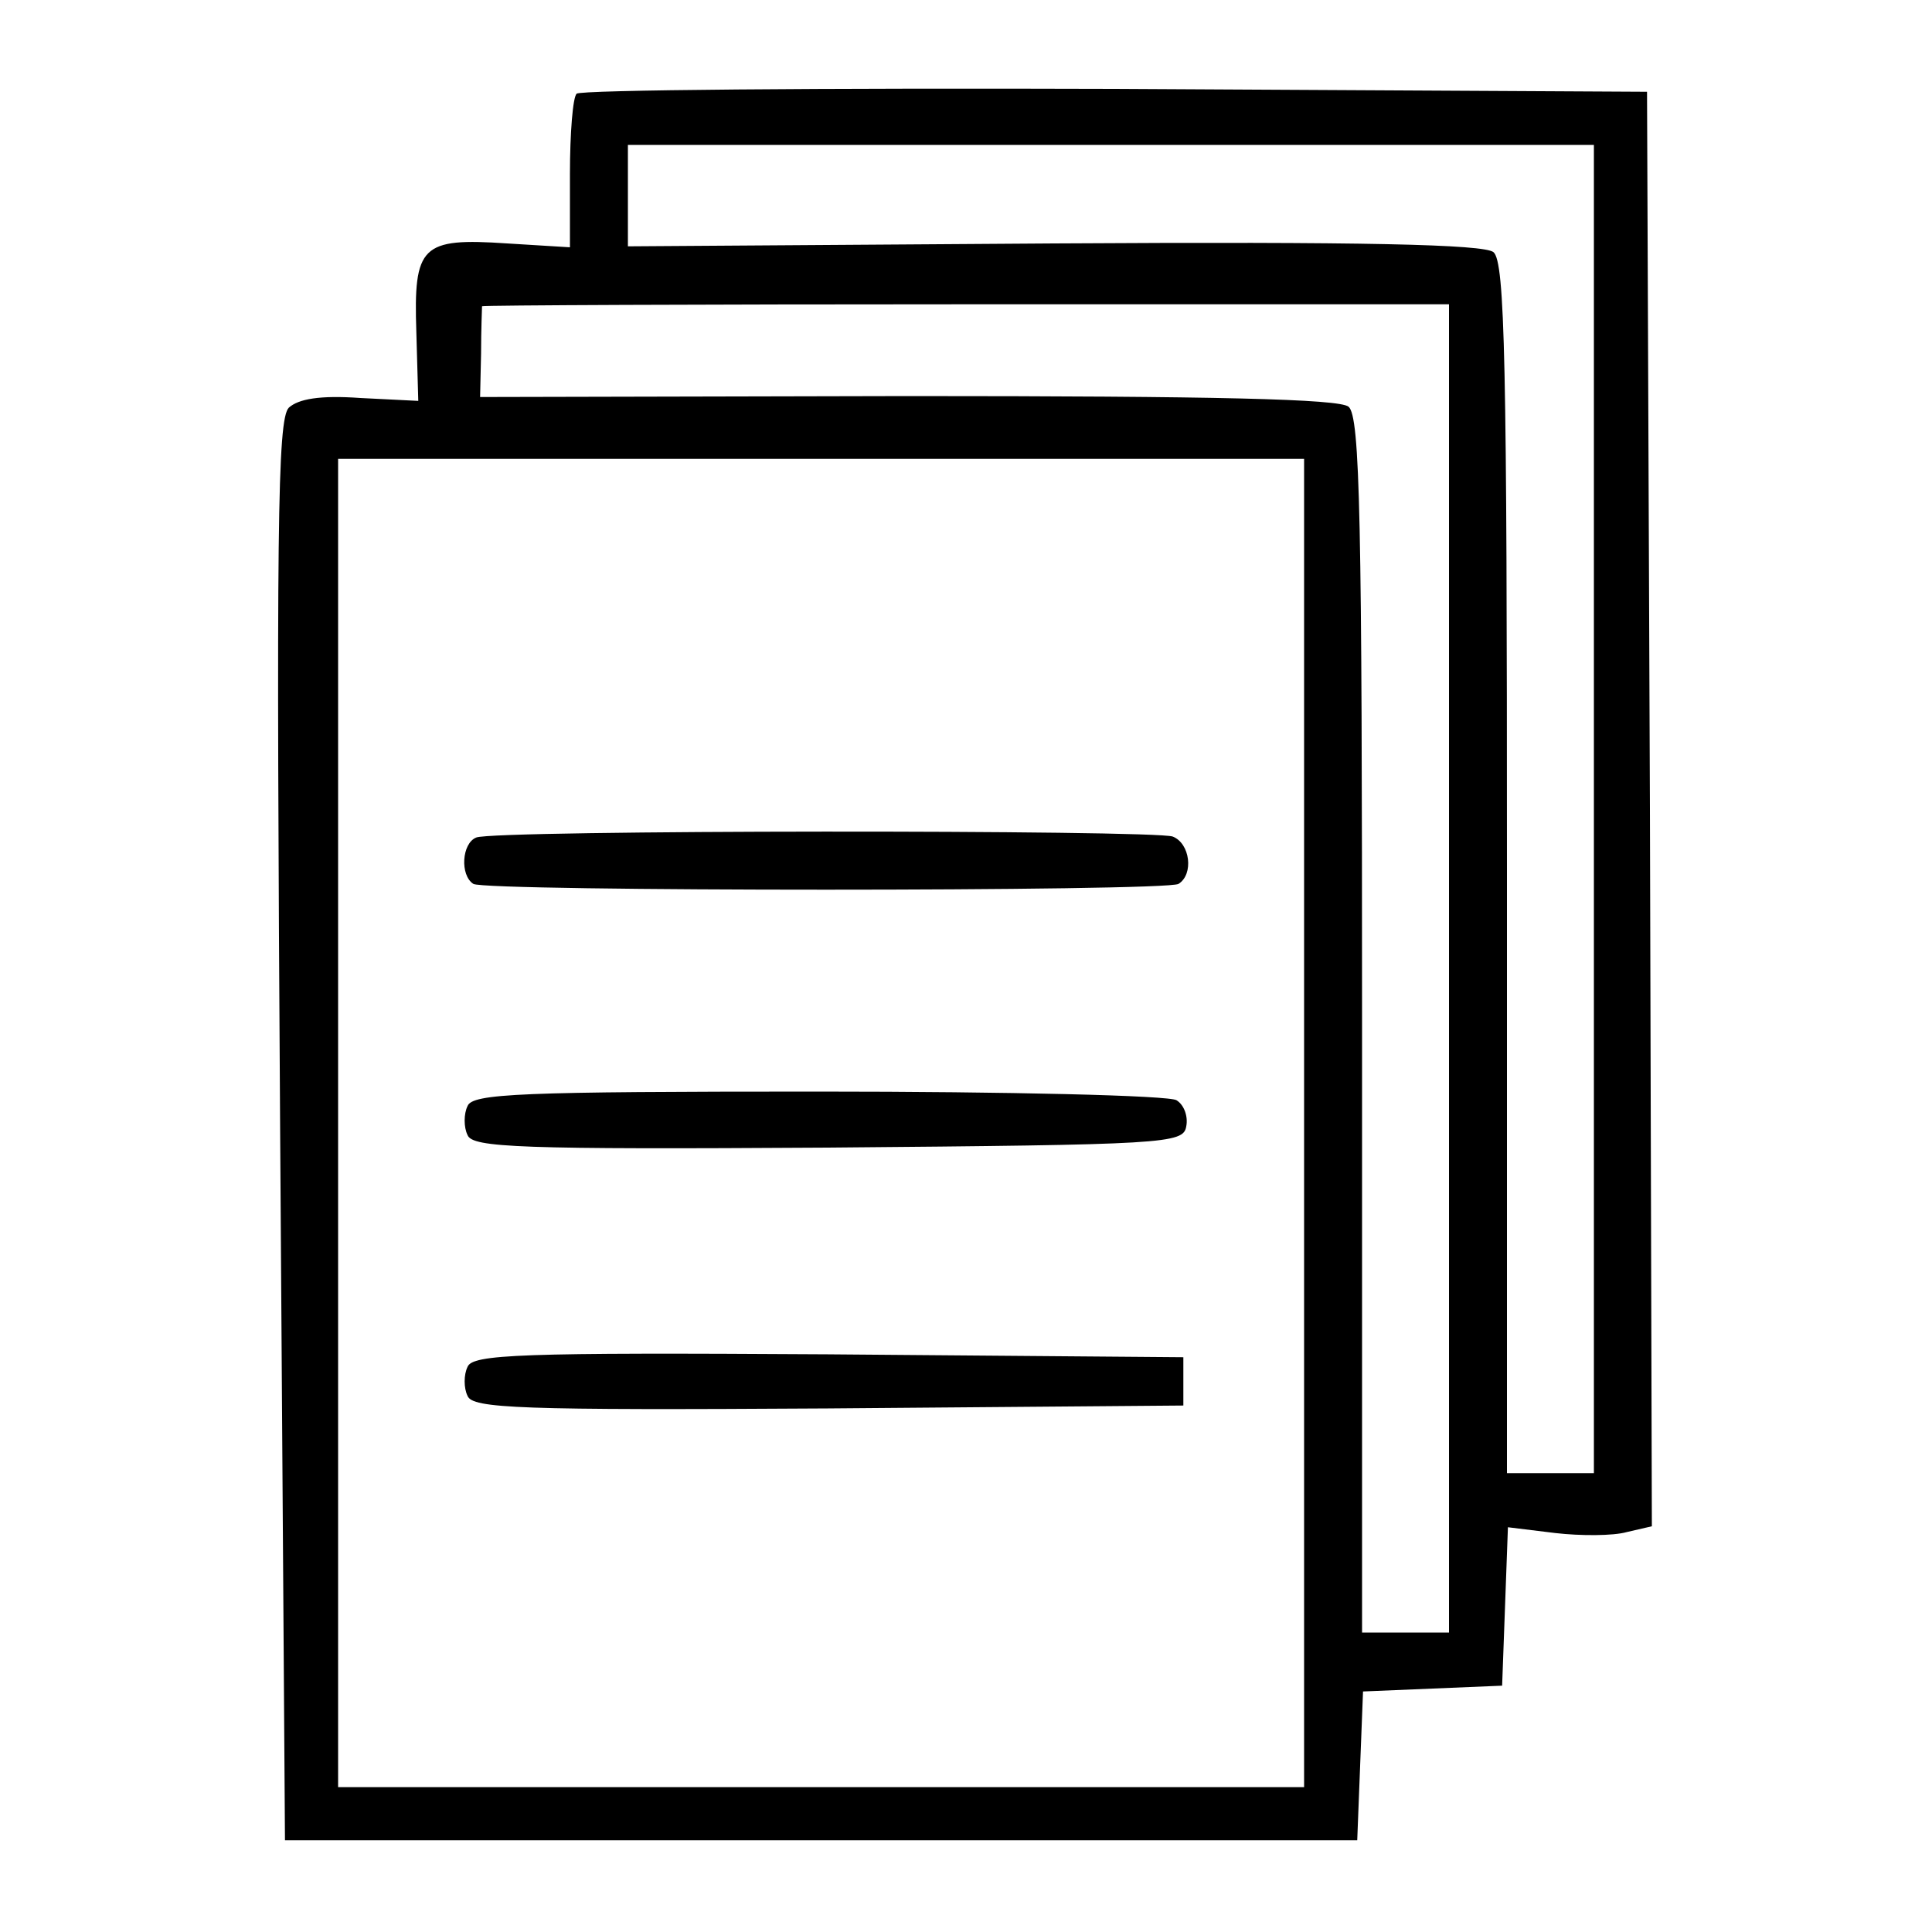
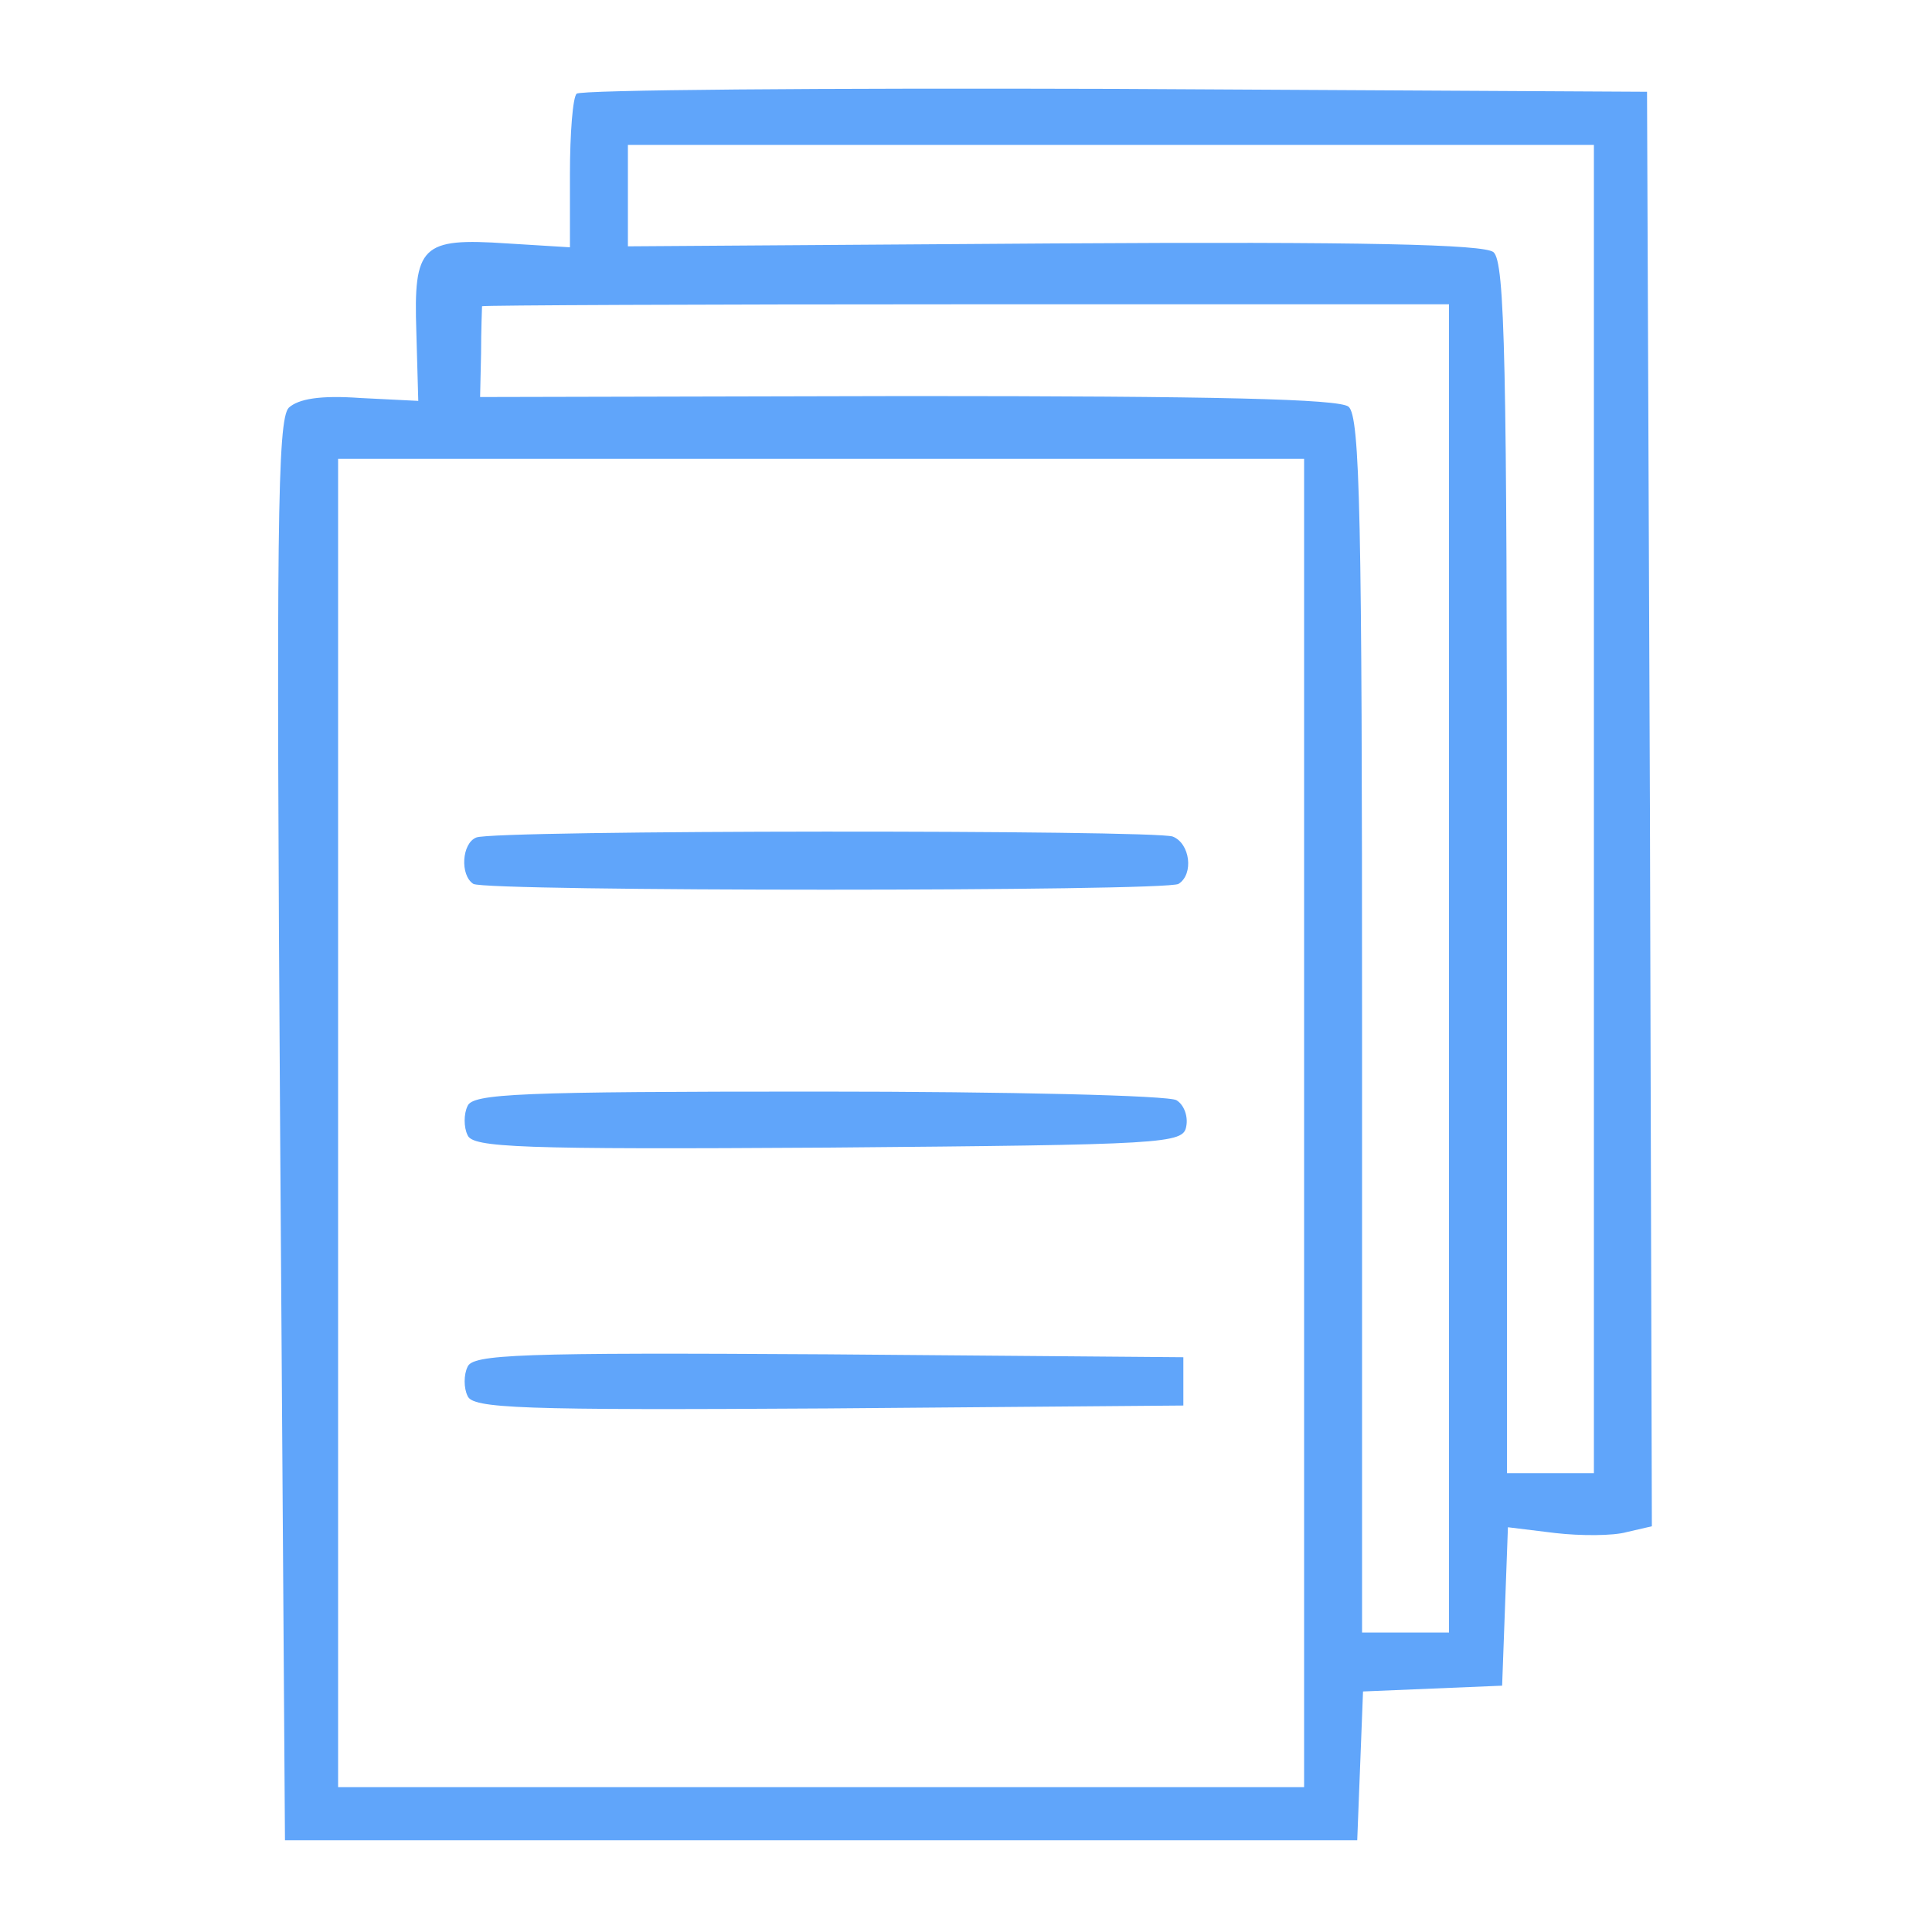
<svg xmlns="http://www.w3.org/2000/svg" version="1.0" width="200pt" height="200pt" viewBox="0 0 200 200" preserveAspectRatio="xMidYMid meet">
-   <g transform="translate(0,200) scale(0.1,-0.1)" fill="#000000" stroke="none">
+   <g transform="translate(0,200) scale(0.1,-0.1)" fill="#60a5fa" stroke="none">
    <path d="M597 1903 c-4 -3 -7 -41 -7 -83 l0 -76 -65 4 c-89 6 -97 -2 -94 -92 l2 -71 -60 3 c-42 3 -64 -1 -74 -10 -12 -12 -13 -127 -9 -749 l5 -734 555 0 555 0 3 77 3 77 72 3 72 3 3 82 3 82 49 -6 c26 -3 60 -3 74 1 l26 6 -2 743 -3 742 -551 3 c-303 1 -554 -1 -557 -5z m1053 -740 l0 -688 -45 0 -45 0 0 626 c0 523 -2 628 -14 638 -10 8 -133 11 -455 9 l-441 -3 0 53 0 52 500 0 500 0 0 -687z m-150 -165 l0 -688 -45 0 -45 0 0 629 c0 524 -2 630 -14 640 -10 8 -136 11 -456 11 l-443 -1 1 45 c0 25 1 47 1 49 1 1 226 2 501 2 l500 0 0 -687z m-150 -160 l0 -688 -500 0 -500 0 0 688 0 687 500 0 500 0 0 -687z" />
    <path d="M493 1133 c-15 -6 -17 -39 -3 -48 13 -8 717 -8 730 0 16 10 12 42 -6 49 -19 7 -703 7 -721 -1z" />
    <path d="M484 855 c-4 -8 -4 -22 0 -30 5 -13 53 -15 373 -13 351 3 368 4 371 22 2 10 -2 22 -10 27 -7 5 -174 9 -371 9 -309 0 -358 -2 -363 -15z" />
    <path d="M484 585 c-4 -8 -4 -22 0 -30 5 -13 53 -15 373 -13 l368 3 0 25 0 25 -368 3 c-320 2 -368 0 -373 -13z" />
  </g>
</svg>
